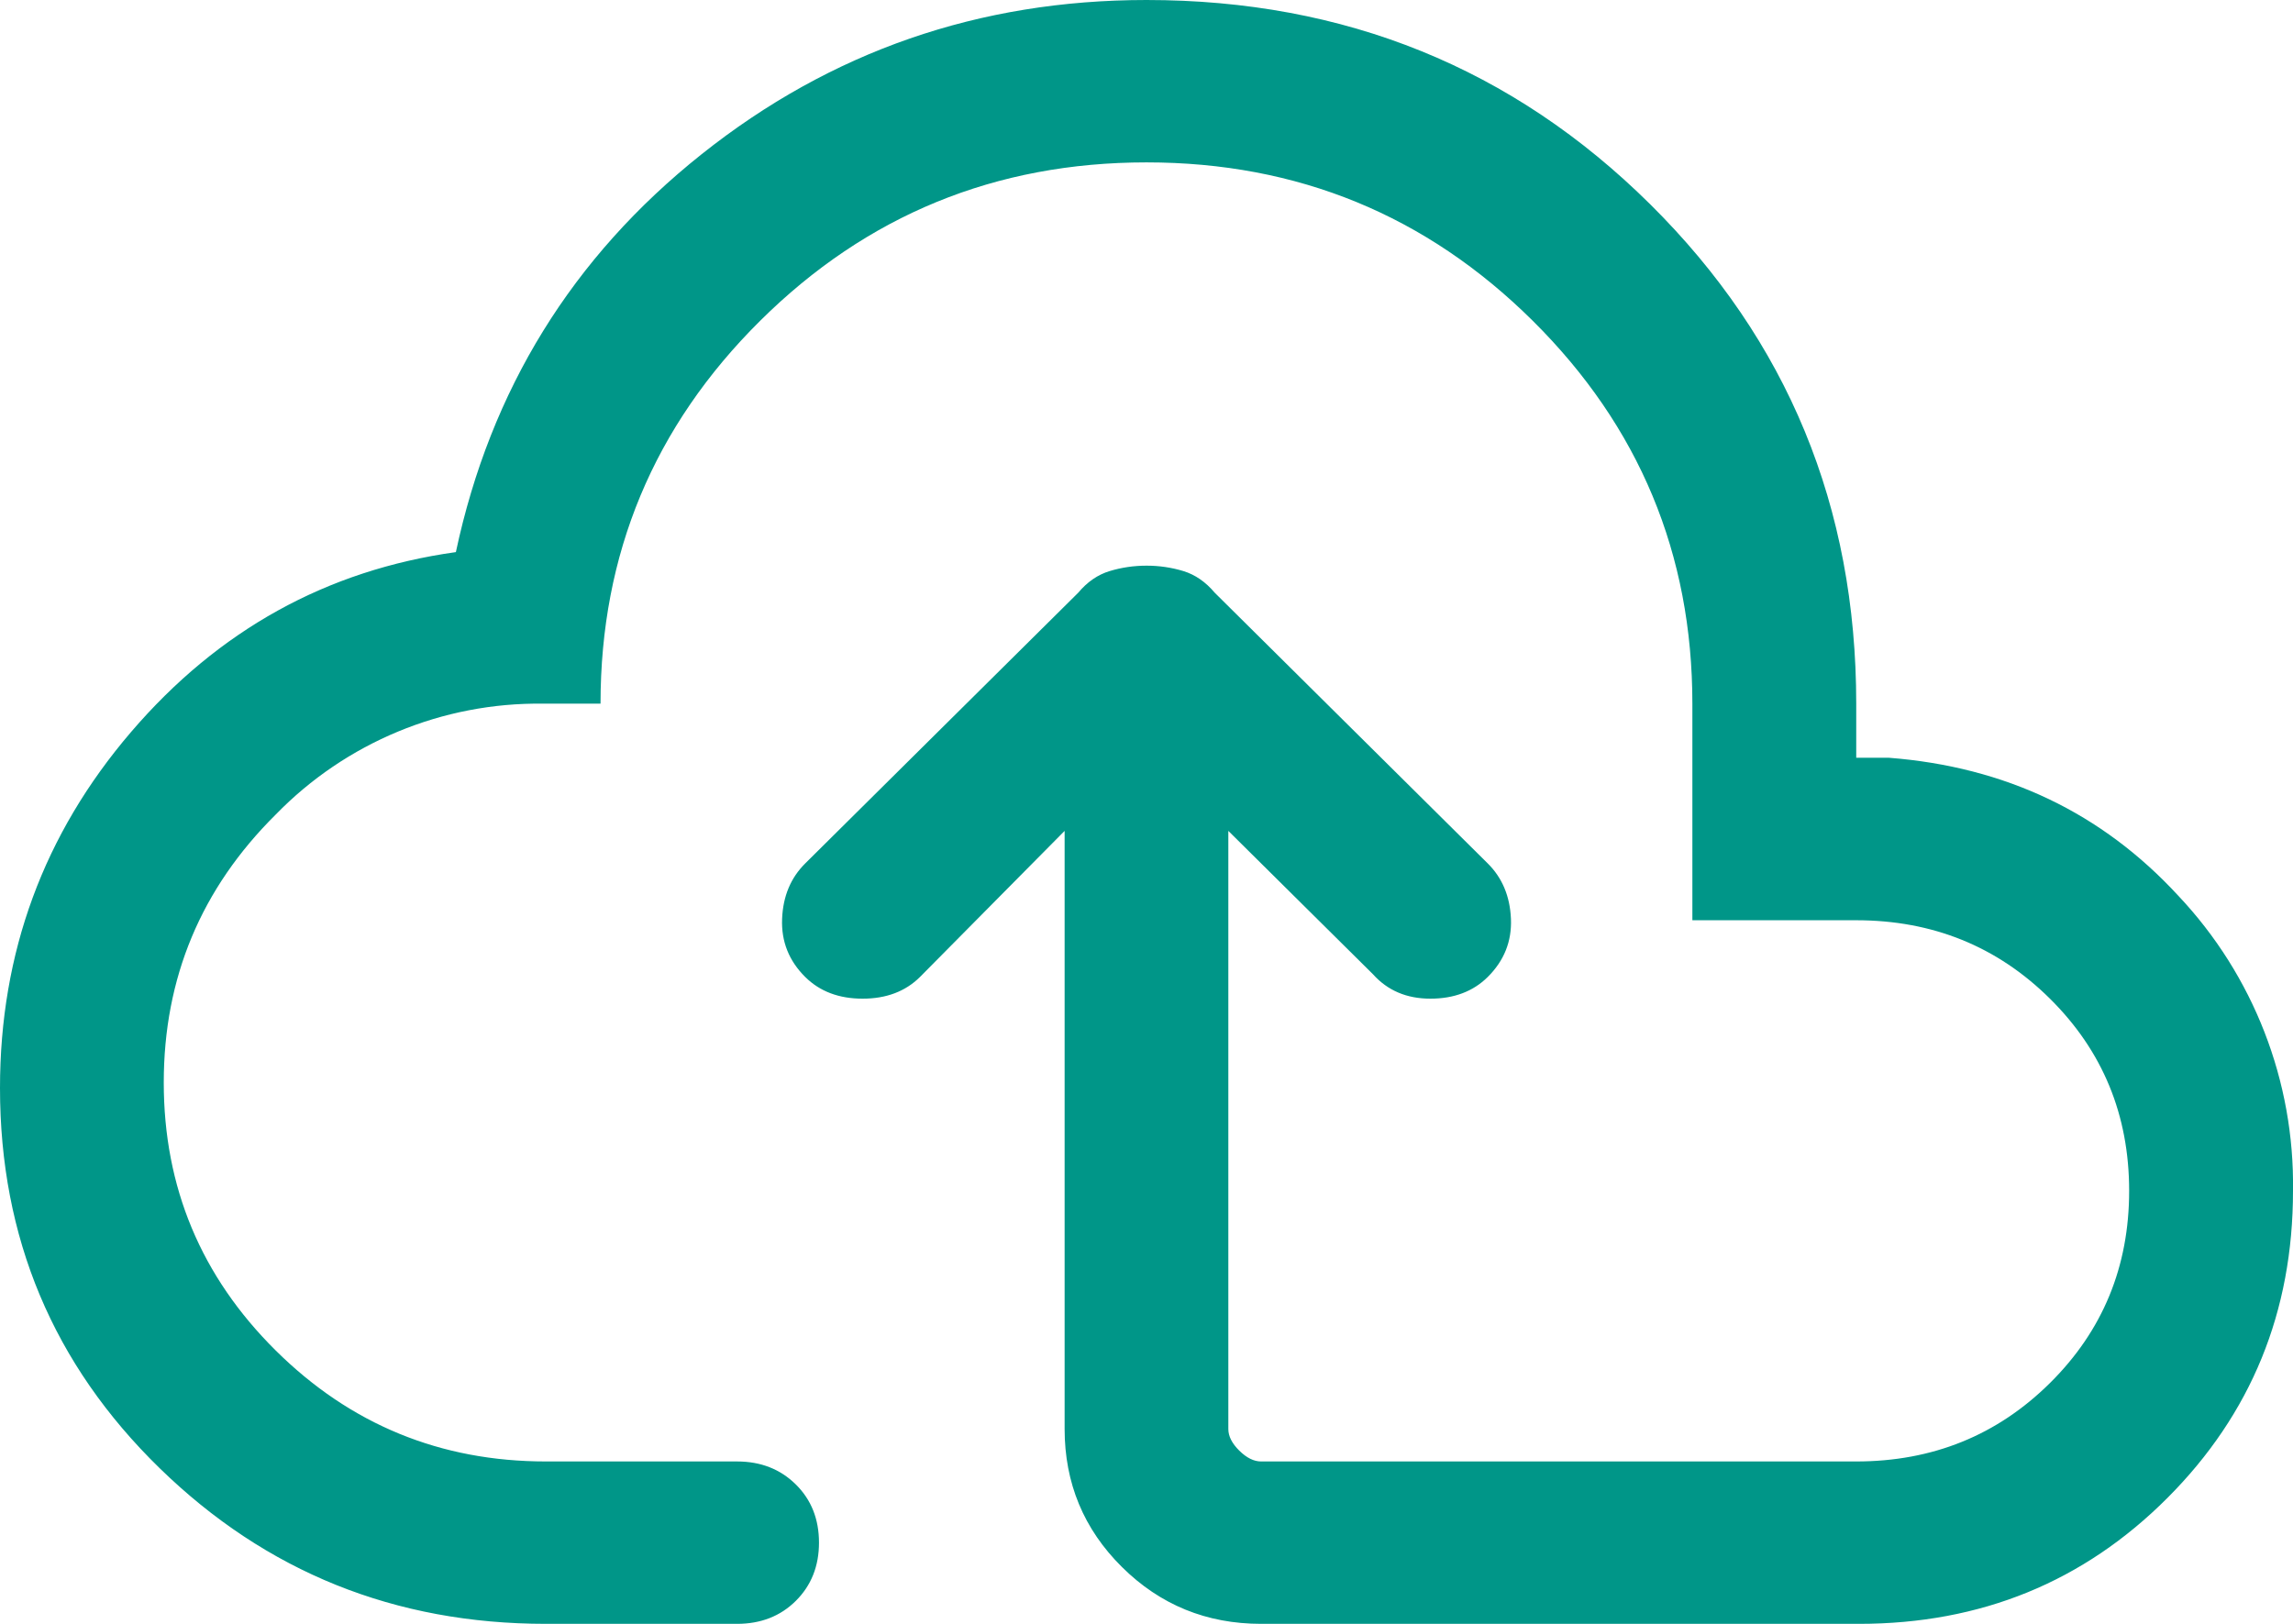
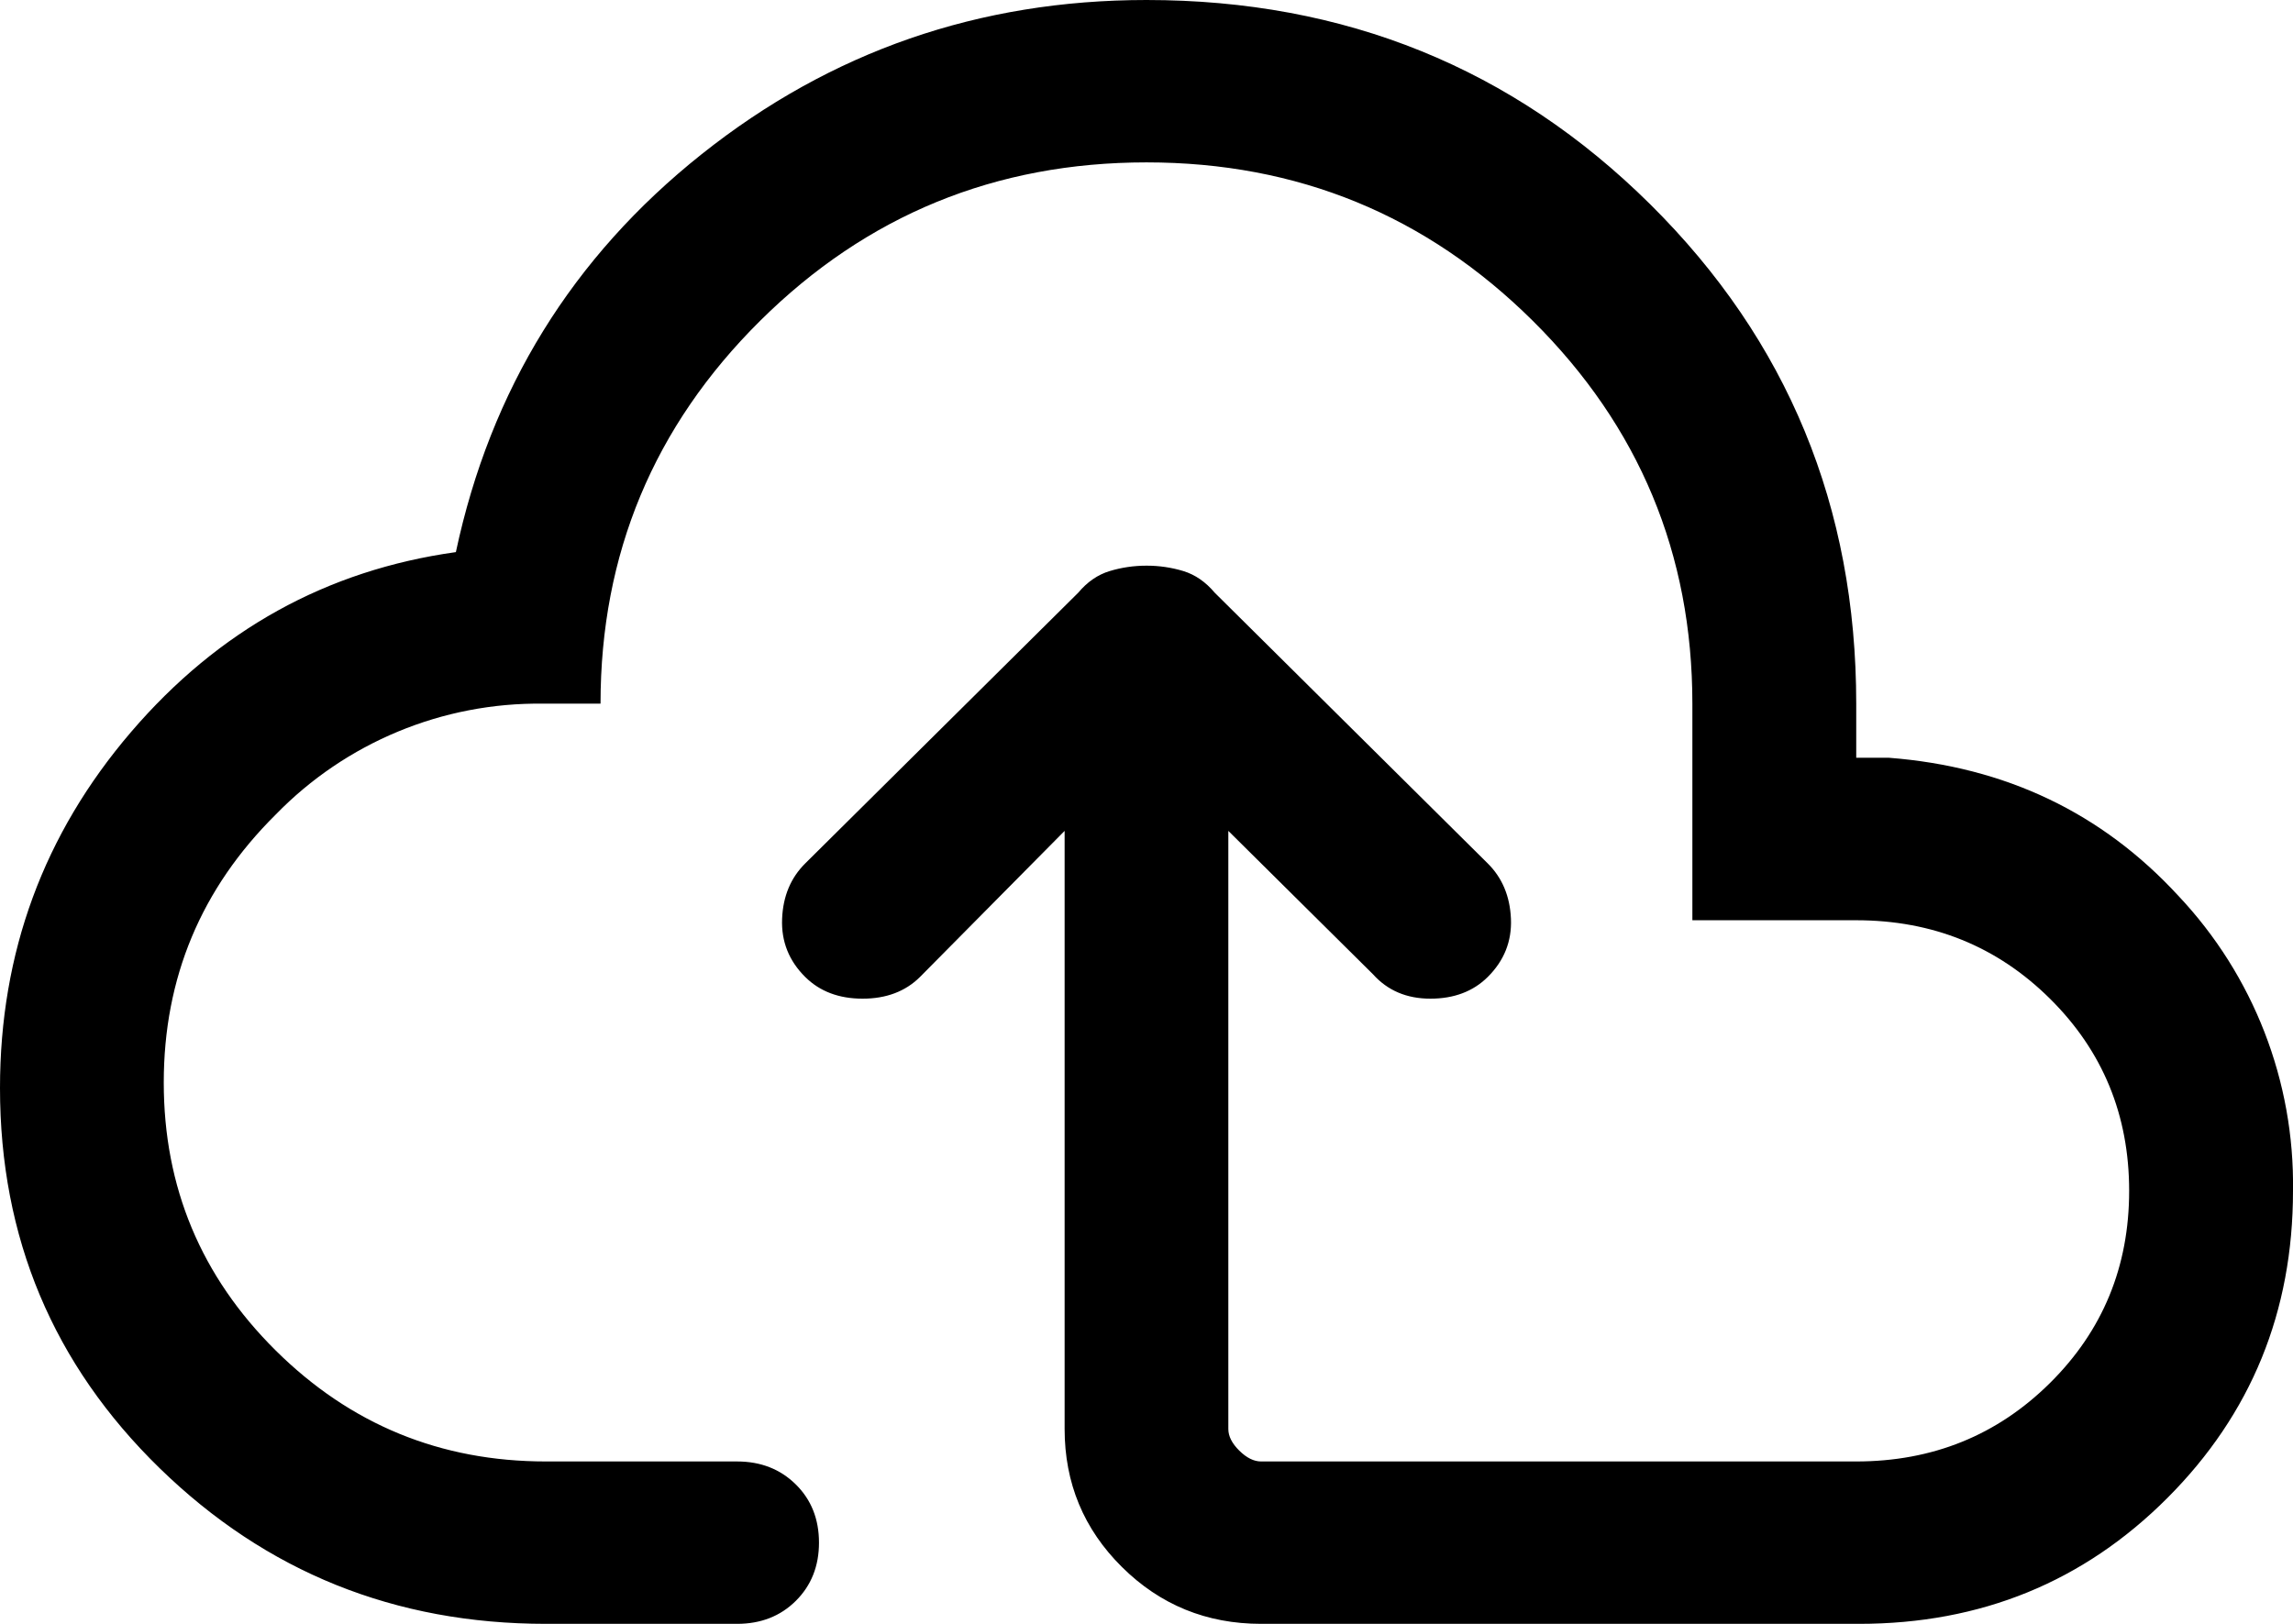
<svg xmlns="http://www.w3.org/2000/svg" width="48" height="34">
-   <path d="M11.429 34c-3.162 0-5.858-1.086-8.087-3.259S0 25.916 0 22.78c0-2.833.914-5.318 2.743-7.453s4.095-3.389 6.8-3.767c.724-3.4 2.438-6.177 5.143-8.33S20.495 0 24 0c4.152 0 7.667 1.426 10.544 4.277s4.313 6.338 4.313 10.456v1.133h.686c2.438.189 4.457 1.152 6.057 2.89a8.81 8.81 0 0 1 2.4 6.177c0 2.531-.876 4.675-2.629 6.431S41.467 34 38.914 34H26.4c-1.143 0-2.114-.397-2.914-1.19s-1.2-1.757-1.2-2.89V17.397l-3.029 3.06c-.305.302-.705.453-1.2.453s-.895-.151-1.2-.453c-.343-.34-.504-.746-.485-1.219s.18-.858.485-1.161l5.714-5.667c.19-.227.41-.378.658-.453s.504-.113.77-.113a2.64 2.64 0 0 1 .773.113c.247.076.466.227.656.453l5.714 5.667c.305.302.467.689.487 1.161s-.144.879-.487 1.219c-.305.302-.705.453-1.2.453s-.895-.17-1.2-.51l-3.029-3.003V29.92c0 .151.076.302.229.453s.305.227.457.227h12.457c1.6 0 2.952-.548 4.057-1.643s1.657-2.437 1.657-4.023-.552-2.928-1.657-4.023-2.457-1.643-4.057-1.643h-3.429v-4.533c0-3.136-1.114-5.809-3.342-8.019S27.162 3.4 24 3.4s-5.857 1.105-8.085 3.314-3.344 4.884-3.344 8.019h-1.2a7.67 7.67 0 0 0-5.6 2.323c-1.562 1.549-2.343 3.419-2.343 5.61s.781 4.061 2.343 5.61S9.219 30.6 11.429 30.6h4c.495 0 .905.16 1.23.481s.485.728.485 1.219-.162.898-.485 1.219-.734.481-1.23.481h-4z" fill="#009688" />
+   <path d="M11.429 34c-3.162 0-5.858-1.086-8.087-3.259S0 25.916 0 22.78c0-2.833.914-5.318 2.743-7.453s4.095-3.389 6.8-3.767c.724-3.4 2.438-6.177 5.143-8.33S20.495 0 24 0c4.152 0 7.667 1.426 10.544 4.277s4.313 6.338 4.313 10.456v1.133h.686c2.438.189 4.457 1.152 6.057 2.89a8.81 8.81 0 0 1 2.4 6.177c0 2.531-.876 4.675-2.629 6.431S41.467 34 38.914 34H26.4c-1.143 0-2.114-.397-2.914-1.19s-1.2-1.757-1.2-2.89V17.397l-3.029 3.06c-.305.302-.705.453-1.2.453s-.895-.151-1.2-.453c-.343-.34-.504-.746-.485-1.219s.18-.858.485-1.161l5.714-5.667c.19-.227.41-.378.658-.453s.504-.113.77-.113a2.64 2.64 0 0 1 .773.113c.247.076.466.227.656.453l5.714 5.667c.305.302.467.689.487 1.161s-.144.879-.487 1.219c-.305.302-.705.453-1.2.453s-.895-.17-1.2-.51l-3.029-3.003V29.92c0 .151.076.302.229.453s.305.227.457.227h12.457c1.6 0 2.952-.548 4.057-1.643s1.657-2.437 1.657-4.023-.552-2.928-1.657-4.023-2.457-1.643-4.057-1.643h-3.429v-4.533c0-3.136-1.114-5.809-3.342-8.019S27.162 3.4 24 3.4s-5.857 1.105-8.085 3.314-3.344 4.884-3.344 8.019h-1.2a7.67 7.67 0 0 0-5.6 2.323c-1.562 1.549-2.343 3.419-2.343 5.61s.781 4.061 2.343 5.61S9.219 30.6 11.429 30.6h4c.495 0 .905.16 1.23.481s.485.728.485 1.219-.162.898-.485 1.219-.734.481-1.23.481h-4z" fill="currentColor" />
</svg>
